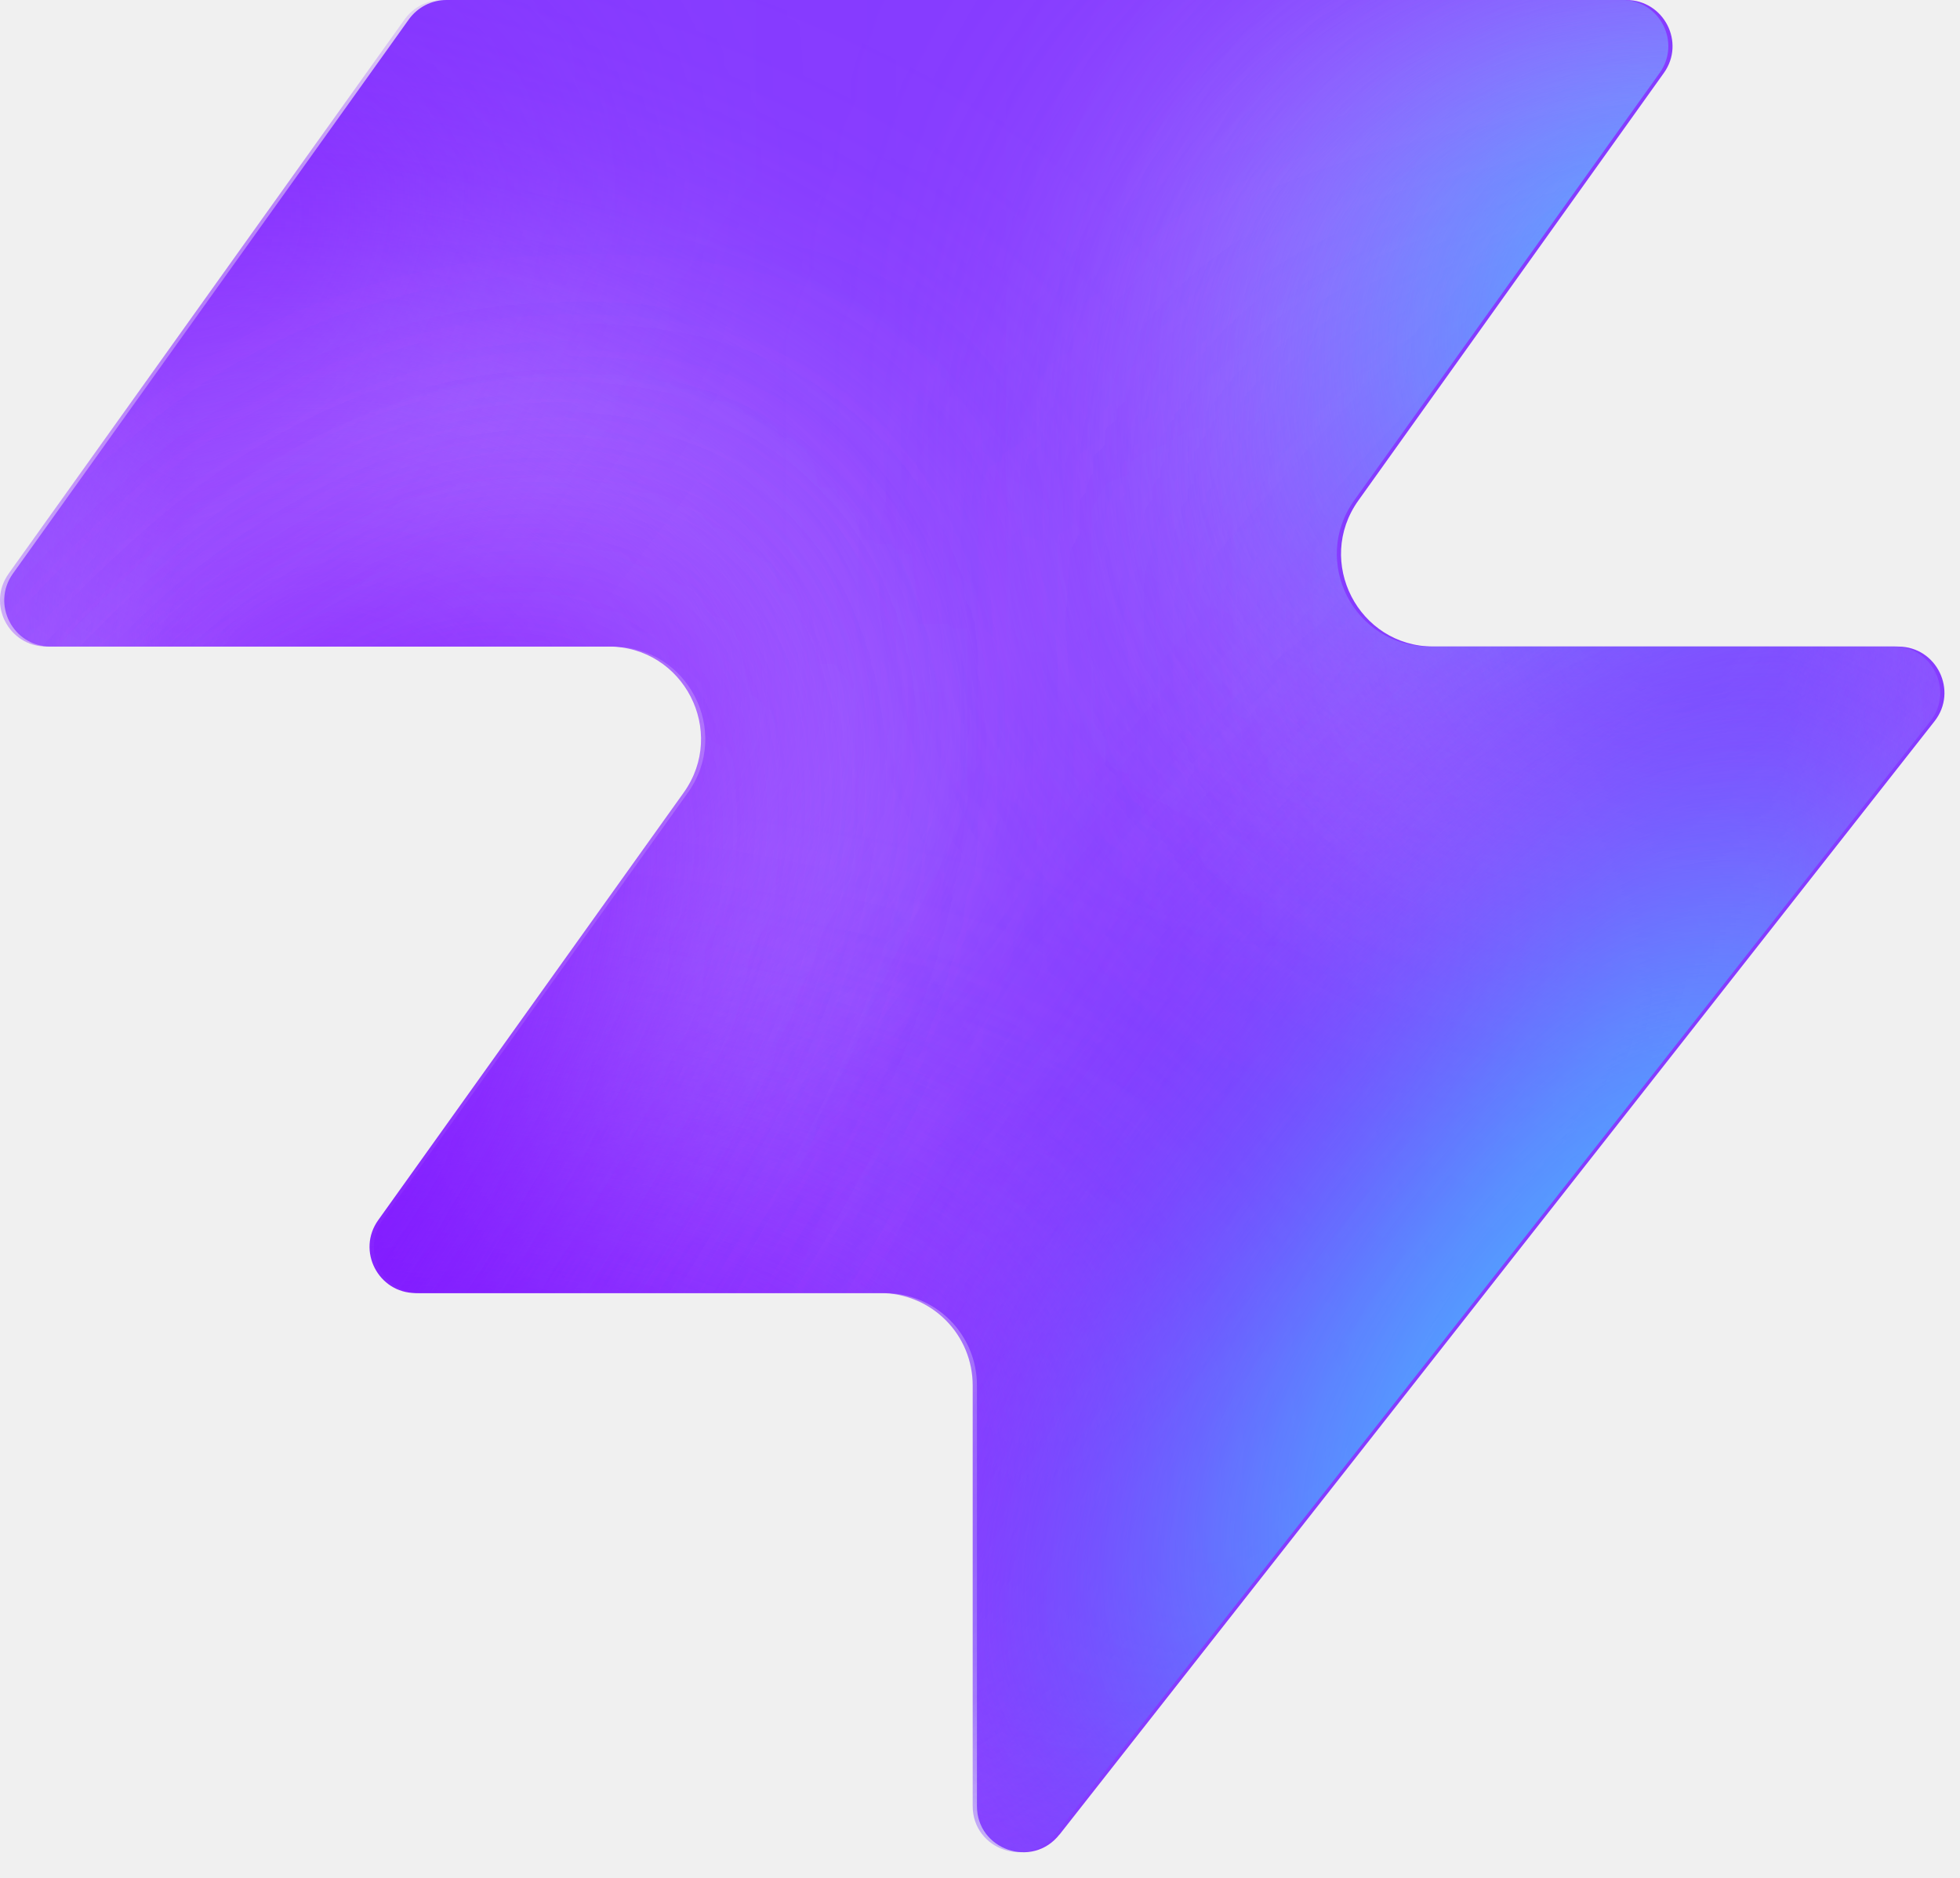
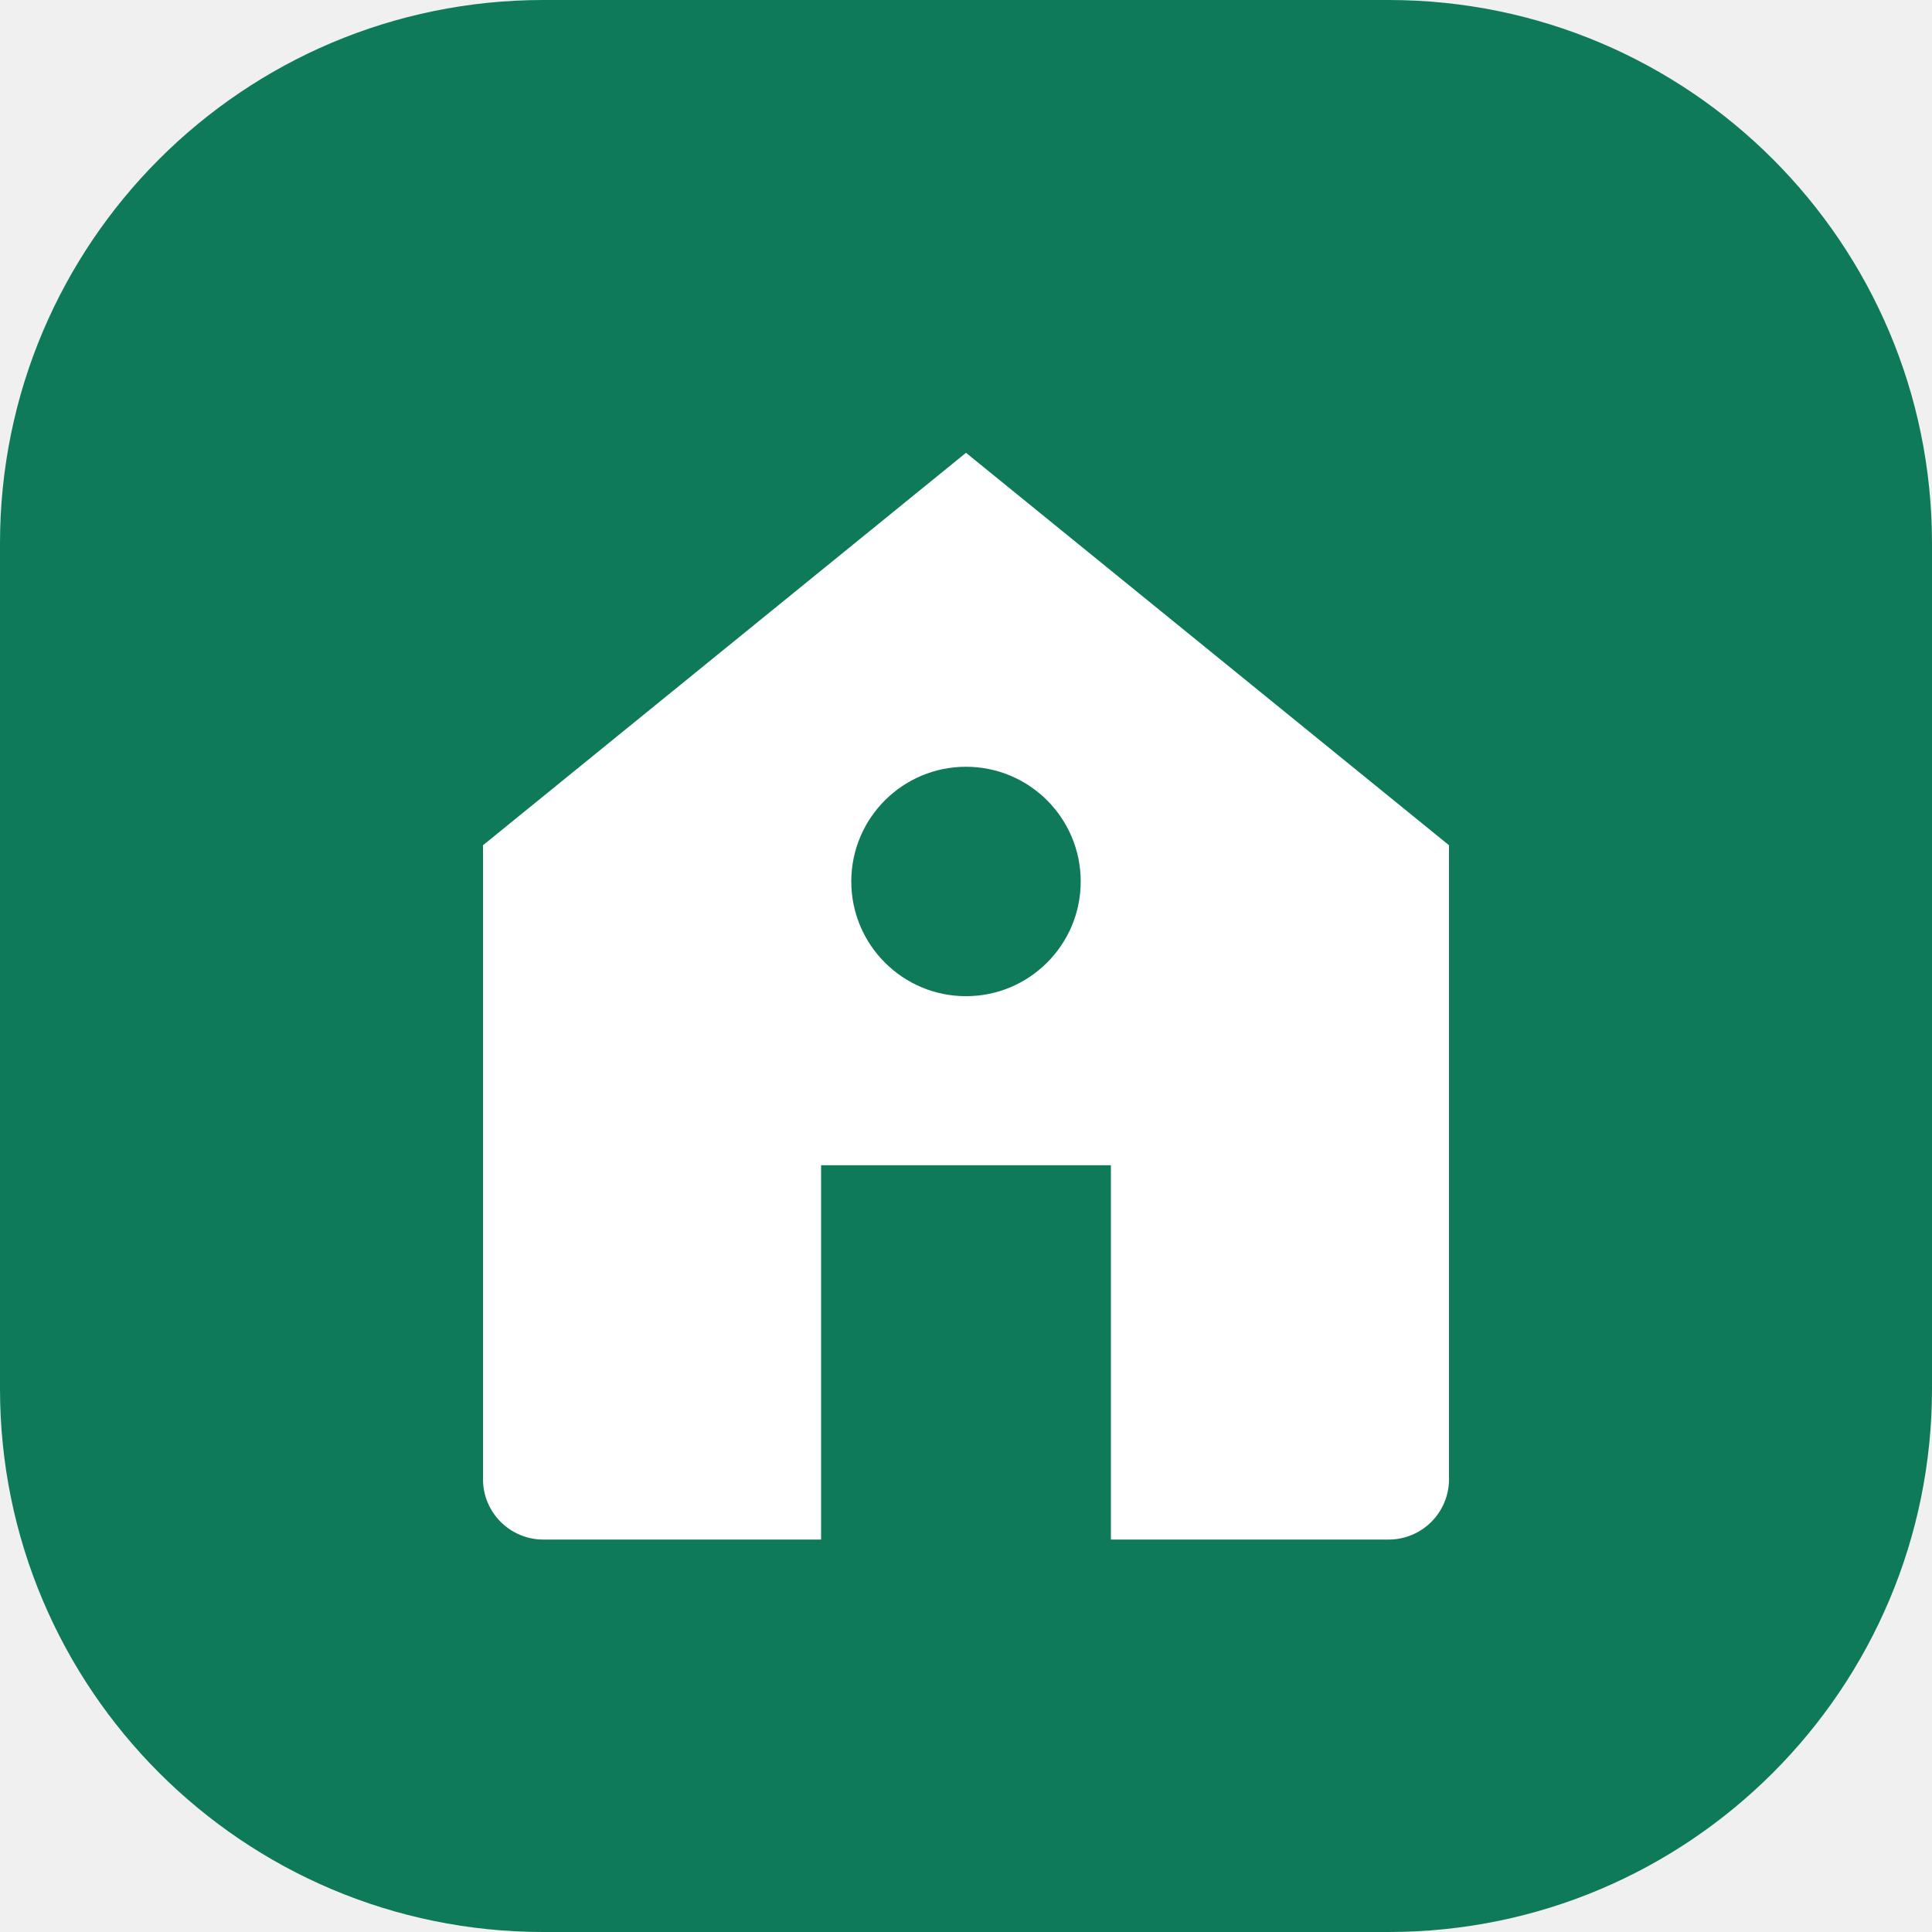
- <svg xmlns="http://www.w3.org/2000/svg" width="48" height="46" fill="none" viewBox="0 0 48 46">
-   <path fill="#863bff" d="M25.946 44.938c-.664.845-2.021.375-2.021-.698V33.937a2.26 2.26 0 0 0-2.262-2.262H10.287c-.92 0-1.456-1.04-.92-1.788l7.48-10.471c1.07-1.497 0-3.578-1.842-3.578H1.237c-.92 0-1.456-1.04-.92-1.788L10.013.474c.214-.297.556-.474.92-.474h28.894c.92 0 1.456 1.04.92 1.788l-7.48 10.471c-1.07 1.498 0 3.579 1.842 3.579h11.377c.943 0 1.473 1.088.89 1.83L25.947 44.94z" style="fill:#863bff;fill:color(display-p3 .525 .23 1);fill-opacity:1" />
-   <mask id="a" width="48" height="46" x="0" y="0" maskUnits="userSpaceOnUse" style="mask-type:alpha">
-     <path fill="#000" d="M25.842 44.938c-.664.844-2.021.375-2.021-.698V33.937a2.26 2.26 0 0 0-2.262-2.262H10.183c-.92 0-1.456-1.04-.92-1.788l7.48-10.471c1.07-1.498 0-3.579-1.842-3.579H1.133c-.92 0-1.456-1.04-.92-1.787L9.91.473c.214-.297.556-.474.92-.474h28.894c.92 0 1.456 1.04.92 1.788l-7.48 10.471c-1.07 1.498 0 3.578 1.842 3.578h11.377c.943 0 1.473 1.088.89 1.832L25.843 44.94z" style="fill:#000;fill-opacity:1" />
-   </mask>
-   <g mask="url(#a)">
-     <g filter="url(#b)">
-       <ellipse cx="5.508" cy="14.704" fill="#ede6ff" rx="5.508" ry="14.704" style="fill:#ede6ff;fill:color(display-p3 .927 .903 1);fill-opacity:1" transform="matrix(.00324 1 1 -.00324 -4.47 31.516)" />
-     </g>
-     <g filter="url(#c)">
-       <ellipse cx="10.399" cy="29.851" fill="#ede6ff" rx="10.399" ry="29.851" style="fill:#ede6ff;fill:color(display-p3 .927 .903 1);fill-opacity:1" transform="matrix(.00324 1 1 -.00324 -39.328 7.883)" />
-     </g>
-     <g filter="url(#d)">
-       <ellipse cx="5.508" cy="30.487" fill="#7e14ff" rx="5.508" ry="30.487" style="fill:#7e14ff;fill:color(display-p3 .492 .077 1);fill-opacity:1" transform="rotate(89.814 -25.913 -14.639)scale(1 -1)" />
-     </g>
-     <g filter="url(#e)">
-       <ellipse cx="5.508" cy="30.599" fill="#7e14ff" rx="5.508" ry="30.599" style="fill:#7e14ff;fill:color(display-p3 .492 .077 1);fill-opacity:1" transform="rotate(89.814 -32.644 -3.334)scale(1 -1)" />
-     </g>
-     <g filter="url(#f)">
-       <ellipse cx="5.508" cy="30.599" fill="#7e14ff" rx="5.508" ry="30.599" style="fill:#7e14ff;fill:color(display-p3 .492 .077 1);fill-opacity:1" transform="matrix(.00324 1 1 -.00324 -34.34 30.47)" />
-     </g>
-     <g filter="url(#g)">
-       <ellipse cx="14.072" cy="22.078" fill="#ede6ff" rx="14.072" ry="22.078" style="fill:#ede6ff;fill:color(display-p3 .927 .903 1);fill-opacity:1" transform="rotate(93.35 24.506 48.493)scale(-1 1)" />
-     </g>
-     <g filter="url(#h)">
-       <ellipse cx="3.47" cy="21.501" fill="#7e14ff" rx="3.47" ry="21.501" style="fill:#7e14ff;fill:color(display-p3 .492 .077 1);fill-opacity:1" transform="rotate(89.009 28.708 47.59)scale(-1 1)" />
-     </g>
-     <g filter="url(#i)">
-       <ellipse cx="3.47" cy="21.501" fill="#7e14ff" rx="3.47" ry="21.501" style="fill:#7e14ff;fill:color(display-p3 .492 .077 1);fill-opacity:1" transform="rotate(89.009 28.708 47.59)scale(-1 1)" />
-     </g>
-     <g filter="url(#j)">
-       <ellipse cx=".387" cy="8.972" fill="#7e14ff" rx="4.407" ry="29.108" style="fill:#7e14ff;fill:color(display-p3 .492 .077 1);fill-opacity:1" transform="rotate(39.51 .387 8.972)" />
-     </g>
-     <g filter="url(#k)">
-       <ellipse cx="47.523" cy="-6.092" fill="#7e14ff" rx="4.407" ry="29.108" style="fill:#7e14ff;fill:color(display-p3 .492 .077 1);fill-opacity:1" transform="rotate(37.892 47.523 -6.092)" />
-     </g>
-     <g filter="url(#l)">
-       <ellipse cx="41.412" cy="6.333" fill="#47bfff" rx="5.971" ry="9.665" style="fill:#47bfff;fill:color(display-p3 .28 .748 1);fill-opacity:1" transform="rotate(37.892 41.412 6.333)" />
-     </g>
-     <g filter="url(#m)">
-       <ellipse cx="-1.879" cy="38.332" fill="#7e14ff" rx="4.407" ry="29.108" style="fill:#7e14ff;fill:color(display-p3 .492 .077 1);fill-opacity:1" transform="rotate(37.892 -1.88 38.332)" />
-     </g>
-     <g filter="url(#n)">
-       <ellipse cx="-1.879" cy="38.332" fill="#7e14ff" rx="4.407" ry="29.108" style="fill:#7e14ff;fill:color(display-p3 .492 .077 1);fill-opacity:1" transform="rotate(37.892 -1.88 38.332)" />
-     </g>
-     <g filter="url(#o)">
-       <ellipse cx="35.651" cy="29.907" fill="#7e14ff" rx="4.407" ry="29.108" style="fill:#7e14ff;fill:color(display-p3 .492 .077 1);fill-opacity:1" transform="rotate(37.892 35.651 29.907)" />
-     </g>
-     <g filter="url(#p)">
-       <ellipse cx="38.418" cy="32.4" fill="#47bfff" rx="5.971" ry="15.297" style="fill:#47bfff;fill:color(display-p3 .28 .748 1);fill-opacity:1" transform="rotate(37.892 38.418 32.4)" />
-     </g>
-   </g>
-   <defs>
-     <filter id="b" width="60.045" height="41.654" x="-19.77" y="16.149" color-interpolation-filters="sRGB" filterUnits="userSpaceOnUse">
-       <feFlood flood-opacity="0" result="BackgroundImageFix" />
-       <feBlend in="SourceGraphic" in2="BackgroundImageFix" result="shape" />
-       <feGaussianBlur result="effect1_foregroundBlur_2002_17158" stdDeviation="7.659" />
-     </filter>
-     <filter id="c" width="90.34" height="51.437" x="-54.613" y="-7.533" color-interpolation-filters="sRGB" filterUnits="userSpaceOnUse">
-       <feFlood flood-opacity="0" result="BackgroundImageFix" />
-       <feBlend in="SourceGraphic" in2="BackgroundImageFix" result="shape" />
-       <feGaussianBlur result="effect1_foregroundBlur_2002_17158" stdDeviation="7.659" />
-     </filter>
-     <filter id="d" width="79.355" height="29.4" x="-49.64" y="2.03" color-interpolation-filters="sRGB" filterUnits="userSpaceOnUse">
-       <feFlood flood-opacity="0" result="BackgroundImageFix" />
-       <feBlend in="SourceGraphic" in2="BackgroundImageFix" result="shape" />
-       <feGaussianBlur result="effect1_foregroundBlur_2002_17158" stdDeviation="4.596" />
-     </filter>
-     <filter id="e" width="79.579" height="29.4" x="-45.045" y="20.029" color-interpolation-filters="sRGB" filterUnits="userSpaceOnUse">
-       <feFlood flood-opacity="0" result="BackgroundImageFix" />
-       <feBlend in="SourceGraphic" in2="BackgroundImageFix" result="shape" />
-       <feGaussianBlur result="effect1_foregroundBlur_2002_17158" stdDeviation="4.596" />
-     </filter>
-     <filter id="f" width="79.579" height="29.4" x="-43.513" y="21.178" color-interpolation-filters="sRGB" filterUnits="userSpaceOnUse">
-       <feFlood flood-opacity="0" result="BackgroundImageFix" />
-       <feBlend in="SourceGraphic" in2="BackgroundImageFix" result="shape" />
-       <feGaussianBlur result="effect1_foregroundBlur_2002_17158" stdDeviation="4.596" />
-     </filter>
-     <filter id="g" width="74.749" height="58.852" x="15.756" y="-17.901" color-interpolation-filters="sRGB" filterUnits="userSpaceOnUse">
-       <feFlood flood-opacity="0" result="BackgroundImageFix" />
-       <feBlend in="SourceGraphic" in2="BackgroundImageFix" result="shape" />
-       <feGaussianBlur result="effect1_foregroundBlur_2002_17158" stdDeviation="7.659" />
-     </filter>
-     <filter id="h" width="61.377" height="25.362" x="23.548" y="2.284" color-interpolation-filters="sRGB" filterUnits="userSpaceOnUse">
-       <feFlood flood-opacity="0" result="BackgroundImageFix" />
-       <feBlend in="SourceGraphic" in2="BackgroundImageFix" result="shape" />
-       <feGaussianBlur result="effect1_foregroundBlur_2002_17158" stdDeviation="4.596" />
-     </filter>
-     <filter id="i" width="61.377" height="25.362" x="23.548" y="2.284" color-interpolation-filters="sRGB" filterUnits="userSpaceOnUse">
-       <feFlood flood-opacity="0" result="BackgroundImageFix" />
-       <feBlend in="SourceGraphic" in2="BackgroundImageFix" result="shape" />
-       <feGaussianBlur result="effect1_foregroundBlur_2002_17158" stdDeviation="4.596" />
-     </filter>
-     <filter id="j" width="56.045" height="63.649" x="-27.636" y="-22.853" color-interpolation-filters="sRGB" filterUnits="userSpaceOnUse">
-       <feFlood flood-opacity="0" result="BackgroundImageFix" />
-       <feBlend in="SourceGraphic" in2="BackgroundImageFix" result="shape" />
-       <feGaussianBlur result="effect1_foregroundBlur_2002_17158" stdDeviation="4.596" />
-     </filter>
-     <filter id="k" width="54.814" height="64.646" x="20.116" y="-38.415" color-interpolation-filters="sRGB" filterUnits="userSpaceOnUse">
-       <feFlood flood-opacity="0" result="BackgroundImageFix" />
-       <feBlend in="SourceGraphic" in2="BackgroundImageFix" result="shape" />
-       <feGaussianBlur result="effect1_foregroundBlur_2002_17158" stdDeviation="4.596" />
-     </filter>
-     <filter id="l" width="33.541" height="35.313" x="24.641" y="-11.323" color-interpolation-filters="sRGB" filterUnits="userSpaceOnUse">
-       <feFlood flood-opacity="0" result="BackgroundImageFix" />
-       <feBlend in="SourceGraphic" in2="BackgroundImageFix" result="shape" />
-       <feGaussianBlur result="effect1_foregroundBlur_2002_17158" stdDeviation="4.596" />
-     </filter>
-     <filter id="m" width="54.814" height="64.646" x="-29.286" y="6.009" color-interpolation-filters="sRGB" filterUnits="userSpaceOnUse">
-       <feFlood flood-opacity="0" result="BackgroundImageFix" />
-       <feBlend in="SourceGraphic" in2="BackgroundImageFix" result="shape" />
-       <feGaussianBlur result="effect1_foregroundBlur_2002_17158" stdDeviation="4.596" />
-     </filter>
-     <filter id="n" width="54.814" height="64.646" x="-29.286" y="6.009" color-interpolation-filters="sRGB" filterUnits="userSpaceOnUse">
-       <feFlood flood-opacity="0" result="BackgroundImageFix" />
-       <feBlend in="SourceGraphic" in2="BackgroundImageFix" result="shape" />
-       <feGaussianBlur result="effect1_foregroundBlur_2002_17158" stdDeviation="4.596" />
-     </filter>
-     <filter id="o" width="54.814" height="64.646" x="8.244" y="-2.416" color-interpolation-filters="sRGB" filterUnits="userSpaceOnUse">
-       <feFlood flood-opacity="0" result="BackgroundImageFix" />
-       <feBlend in="SourceGraphic" in2="BackgroundImageFix" result="shape" />
-       <feGaussianBlur result="effect1_foregroundBlur_2002_17158" stdDeviation="4.596" />
-     </filter>
-     <filter id="p" width="39.409" height="43.623" x="18.713" y="10.588" color-interpolation-filters="sRGB" filterUnits="userSpaceOnUse">
-       <feFlood flood-opacity="0" result="BackgroundImageFix" />
-       <feBlend in="SourceGraphic" in2="BackgroundImageFix" result="shape" />
-       <feGaussianBlur result="effect1_foregroundBlur_2002_17158" stdDeviation="4.596" />
-     </filter>
-   </defs>
+ <svg xmlns="http://www.w3.org/2000/svg" viewBox="0 0 32 32">
+   <rect width="32" height="32" rx="9" fill="#0F7A5A" />
+   <path d="M16 7.5 24 14v10.5a1 1 0 0 1-1 1h-4.6v-6.2h-4.8v6.2H9a1 1 0 0 1-1-1V14l8-6.5Z" fill="#fff" />
+   <circle cx="16" cy="14.6" r="1.9" fill="#0F7A5A" />
</svg>
